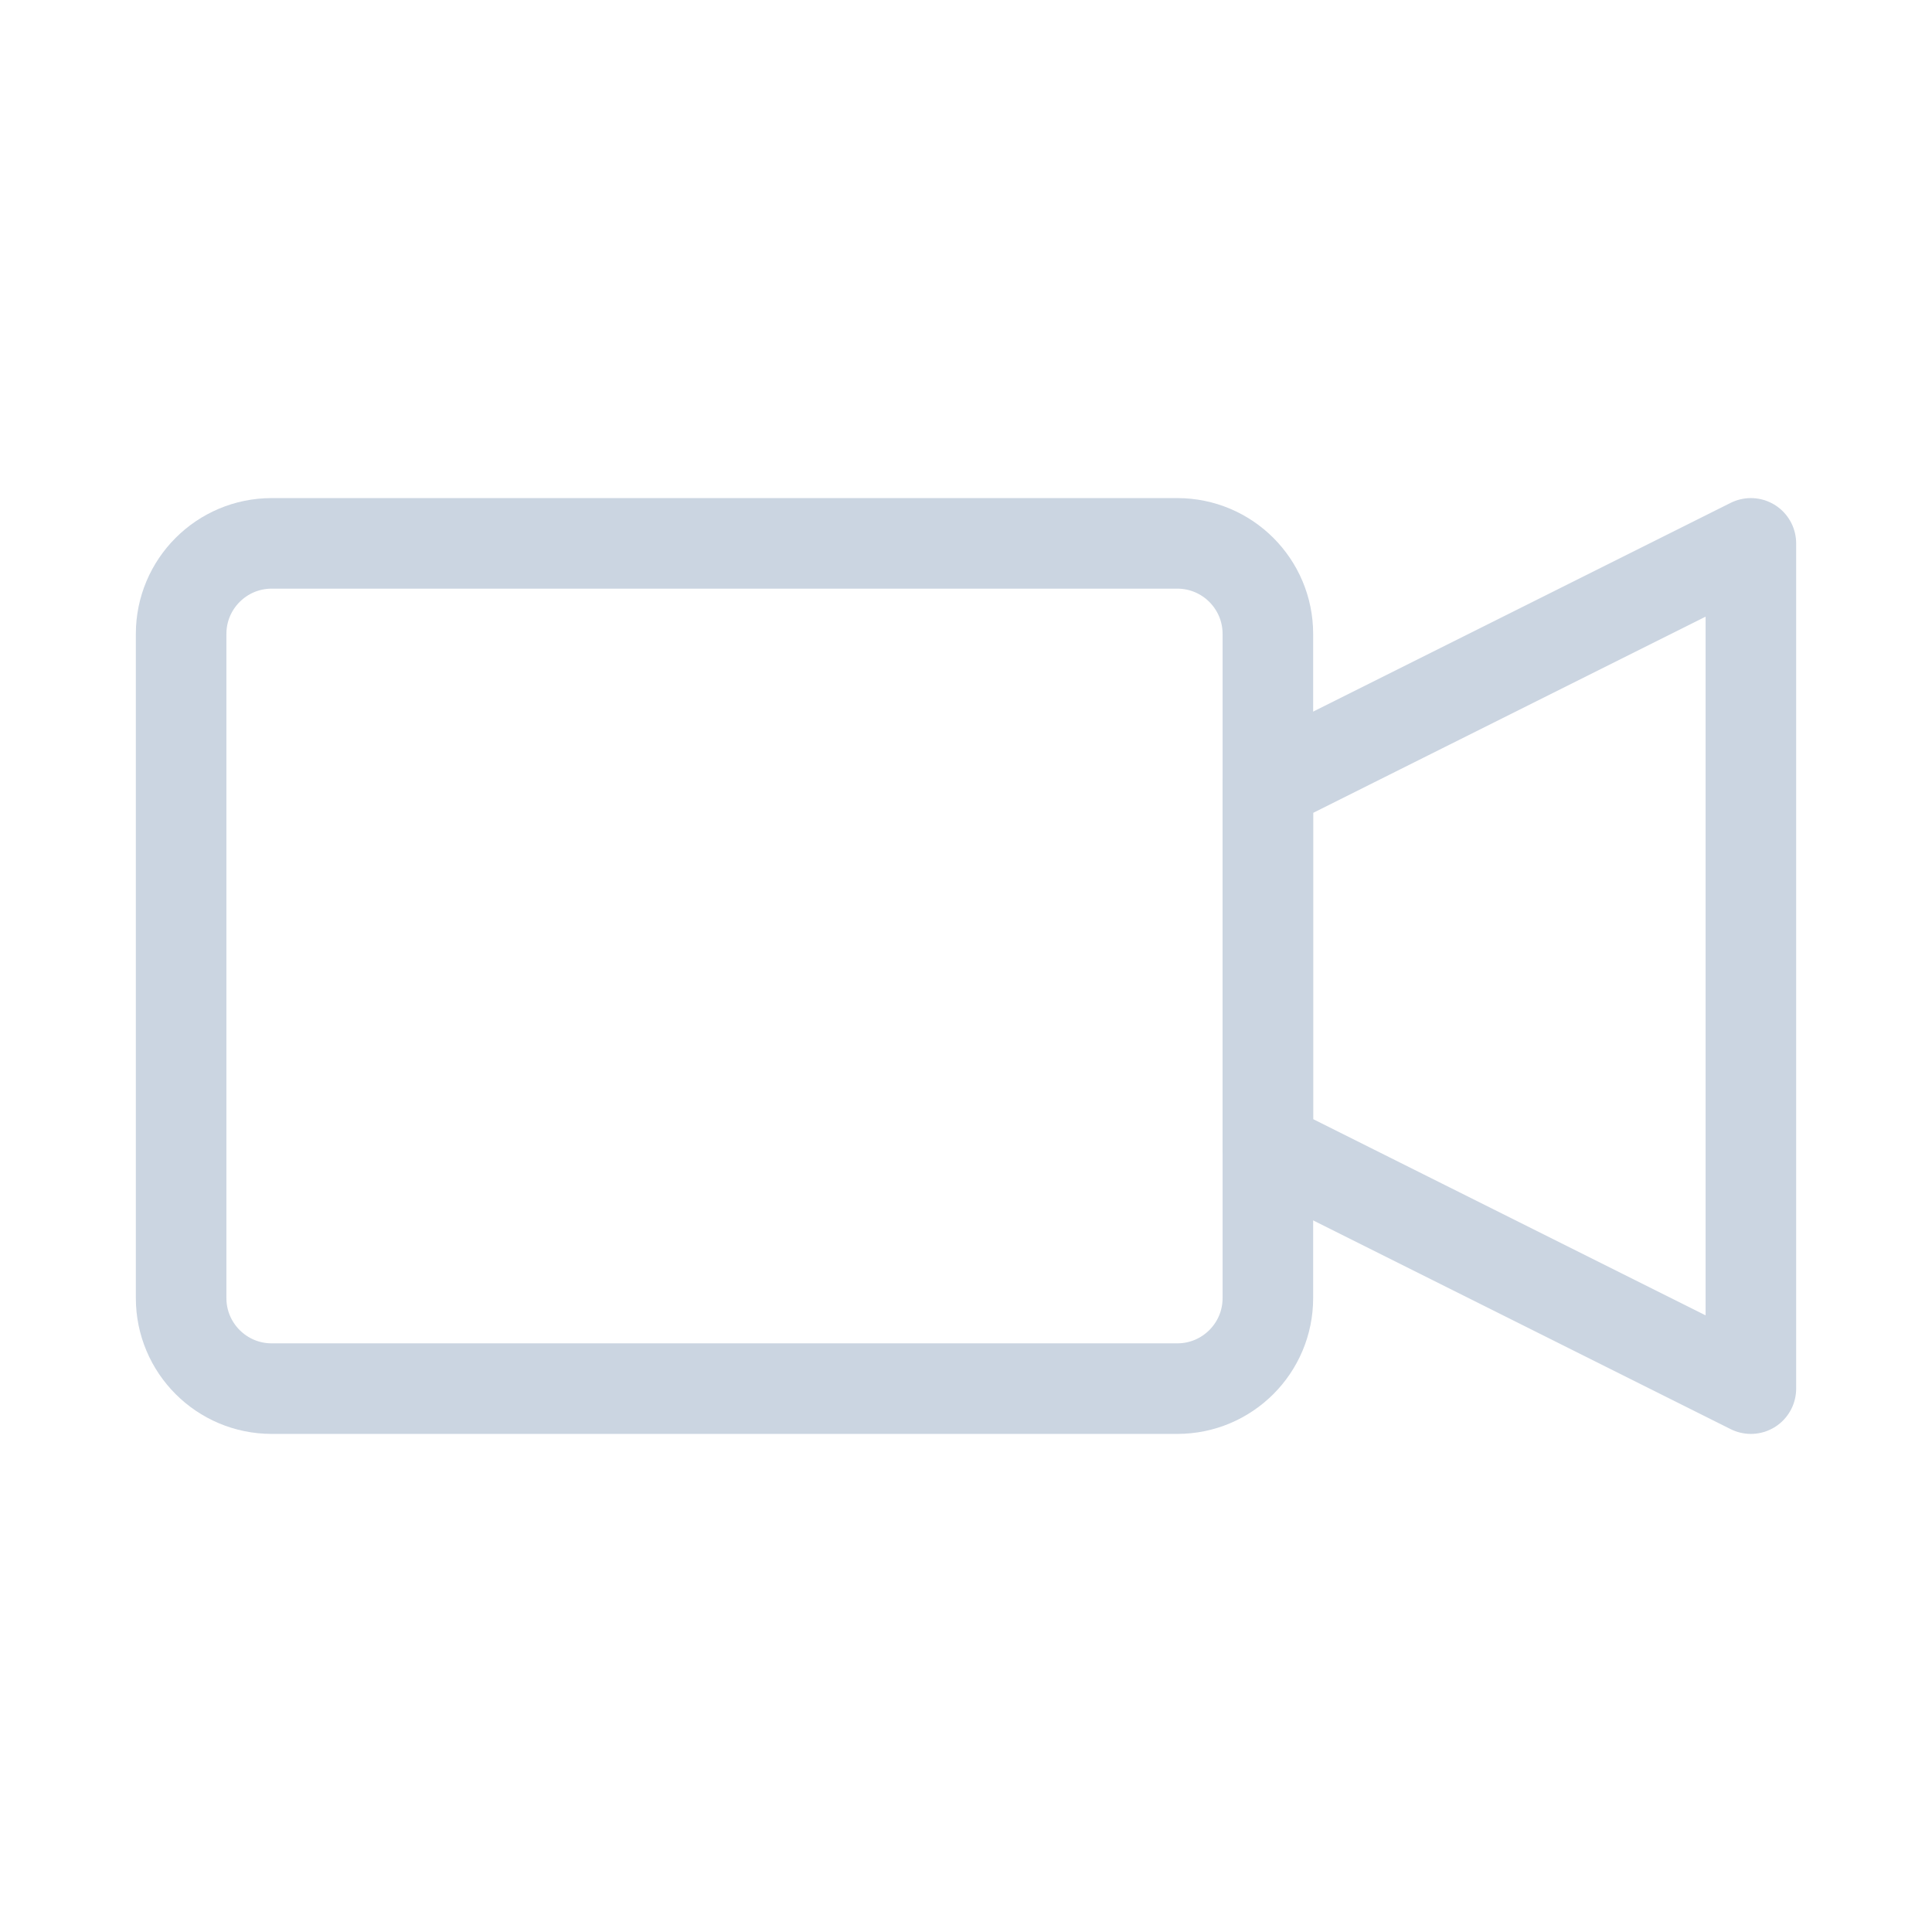
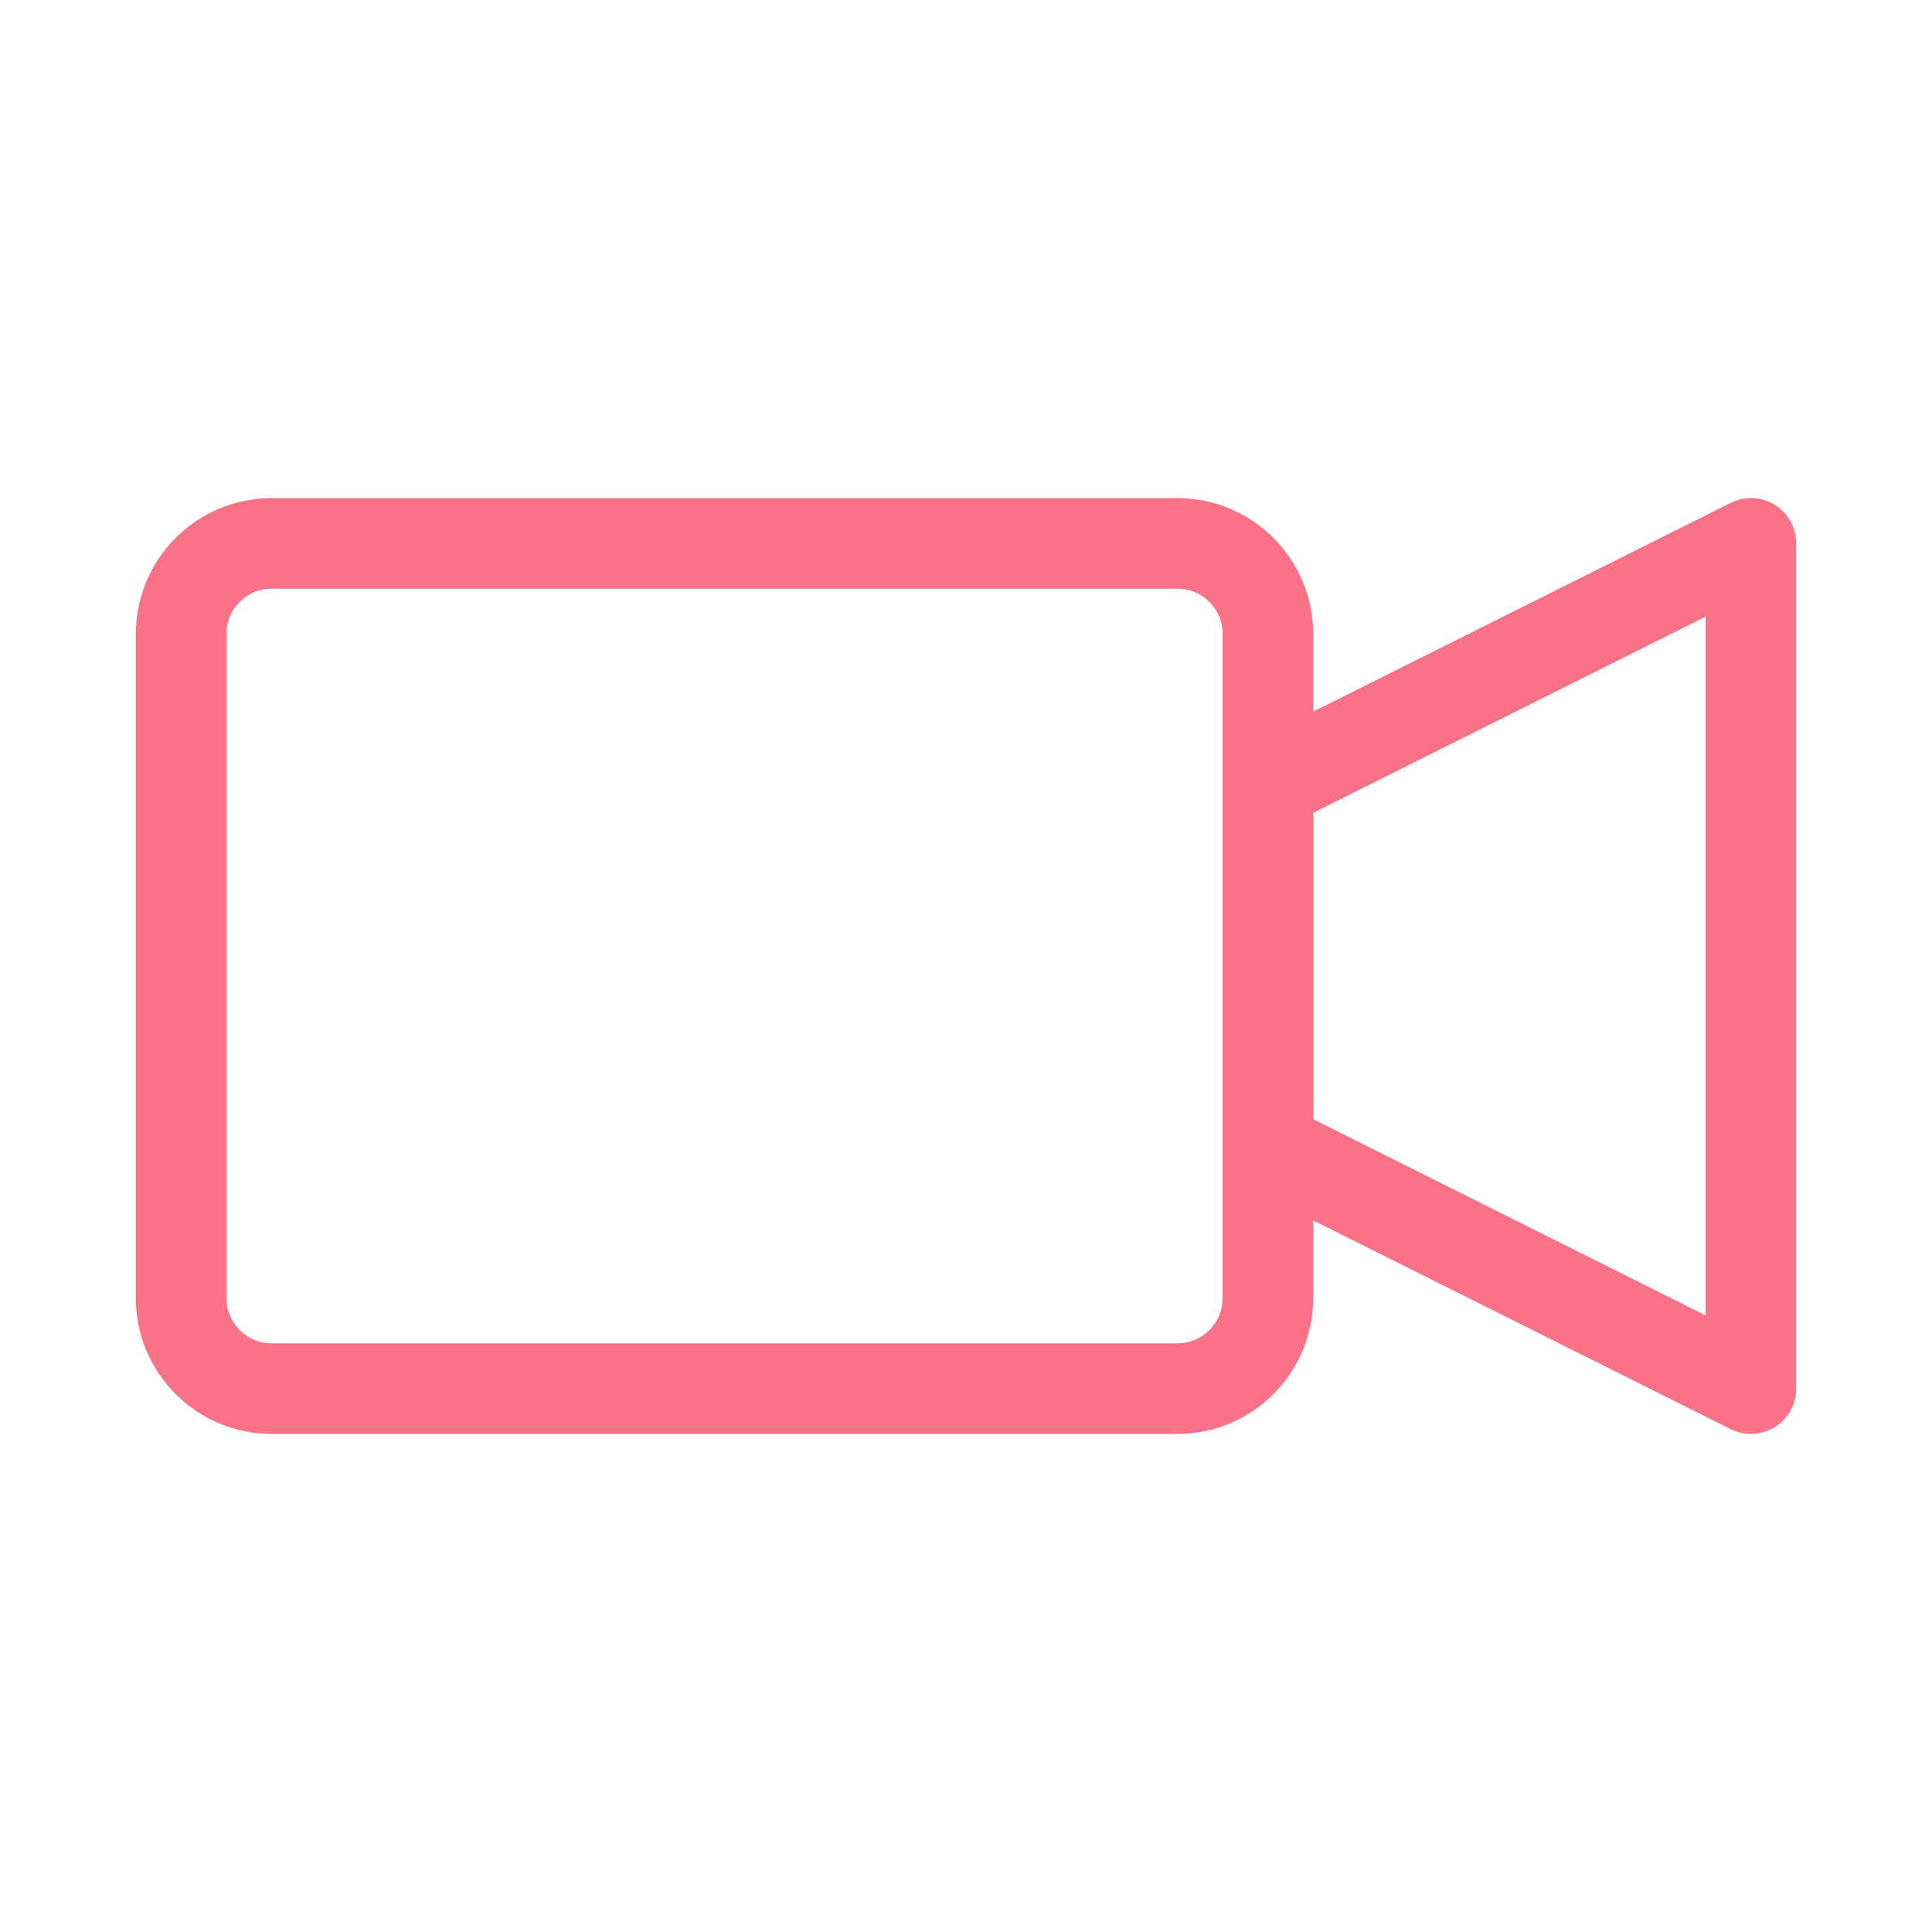
- <svg xmlns="http://www.w3.org/2000/svg" viewBox="0 0 64 64" fill="none" stroke="#cbd5e1" stroke-width="3" stroke-linecap="round" stroke-linejoin="round">
+ <svg xmlns="http://www.w3.org/2000/svg" viewBox="0 0 64 64" fill="none" stroke="#fb7185" stroke-width="3" stroke-linecap="round" stroke-linejoin="round">
  <rect x="6" y="18" width="36" height="28" rx="3" />
  <path d="M42 26l16-8v28l-16-8z" />
</svg>
